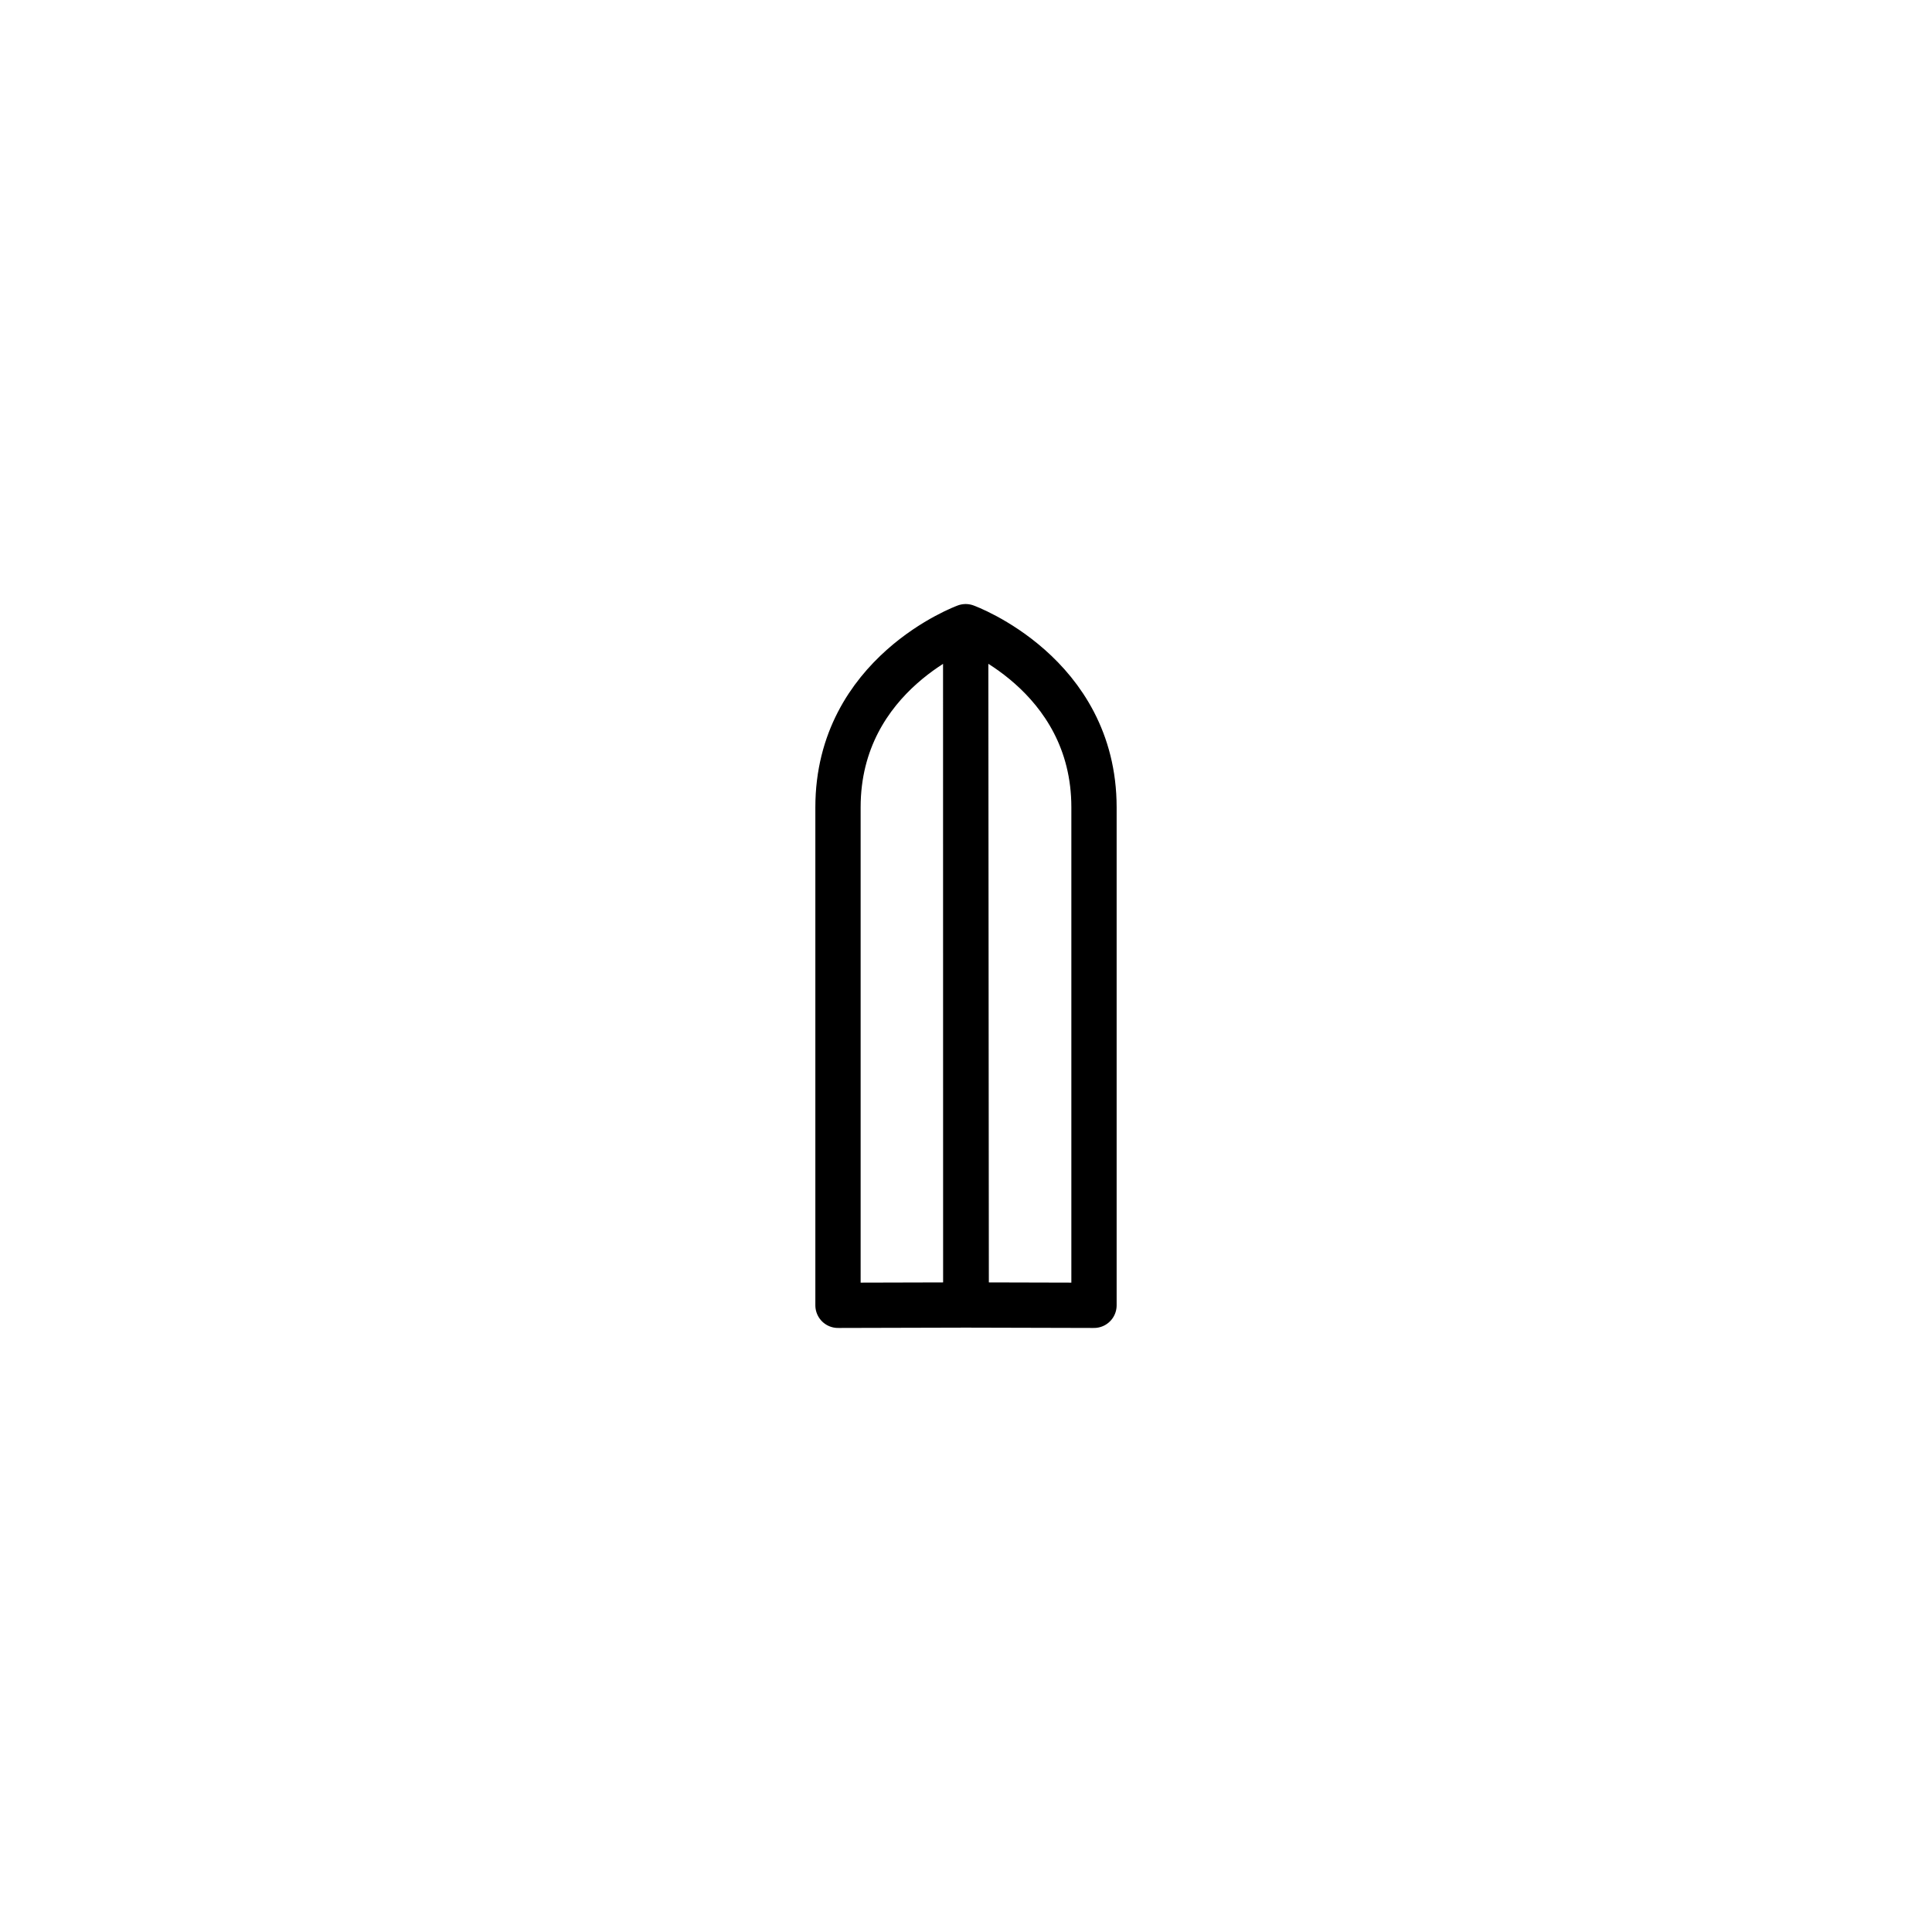
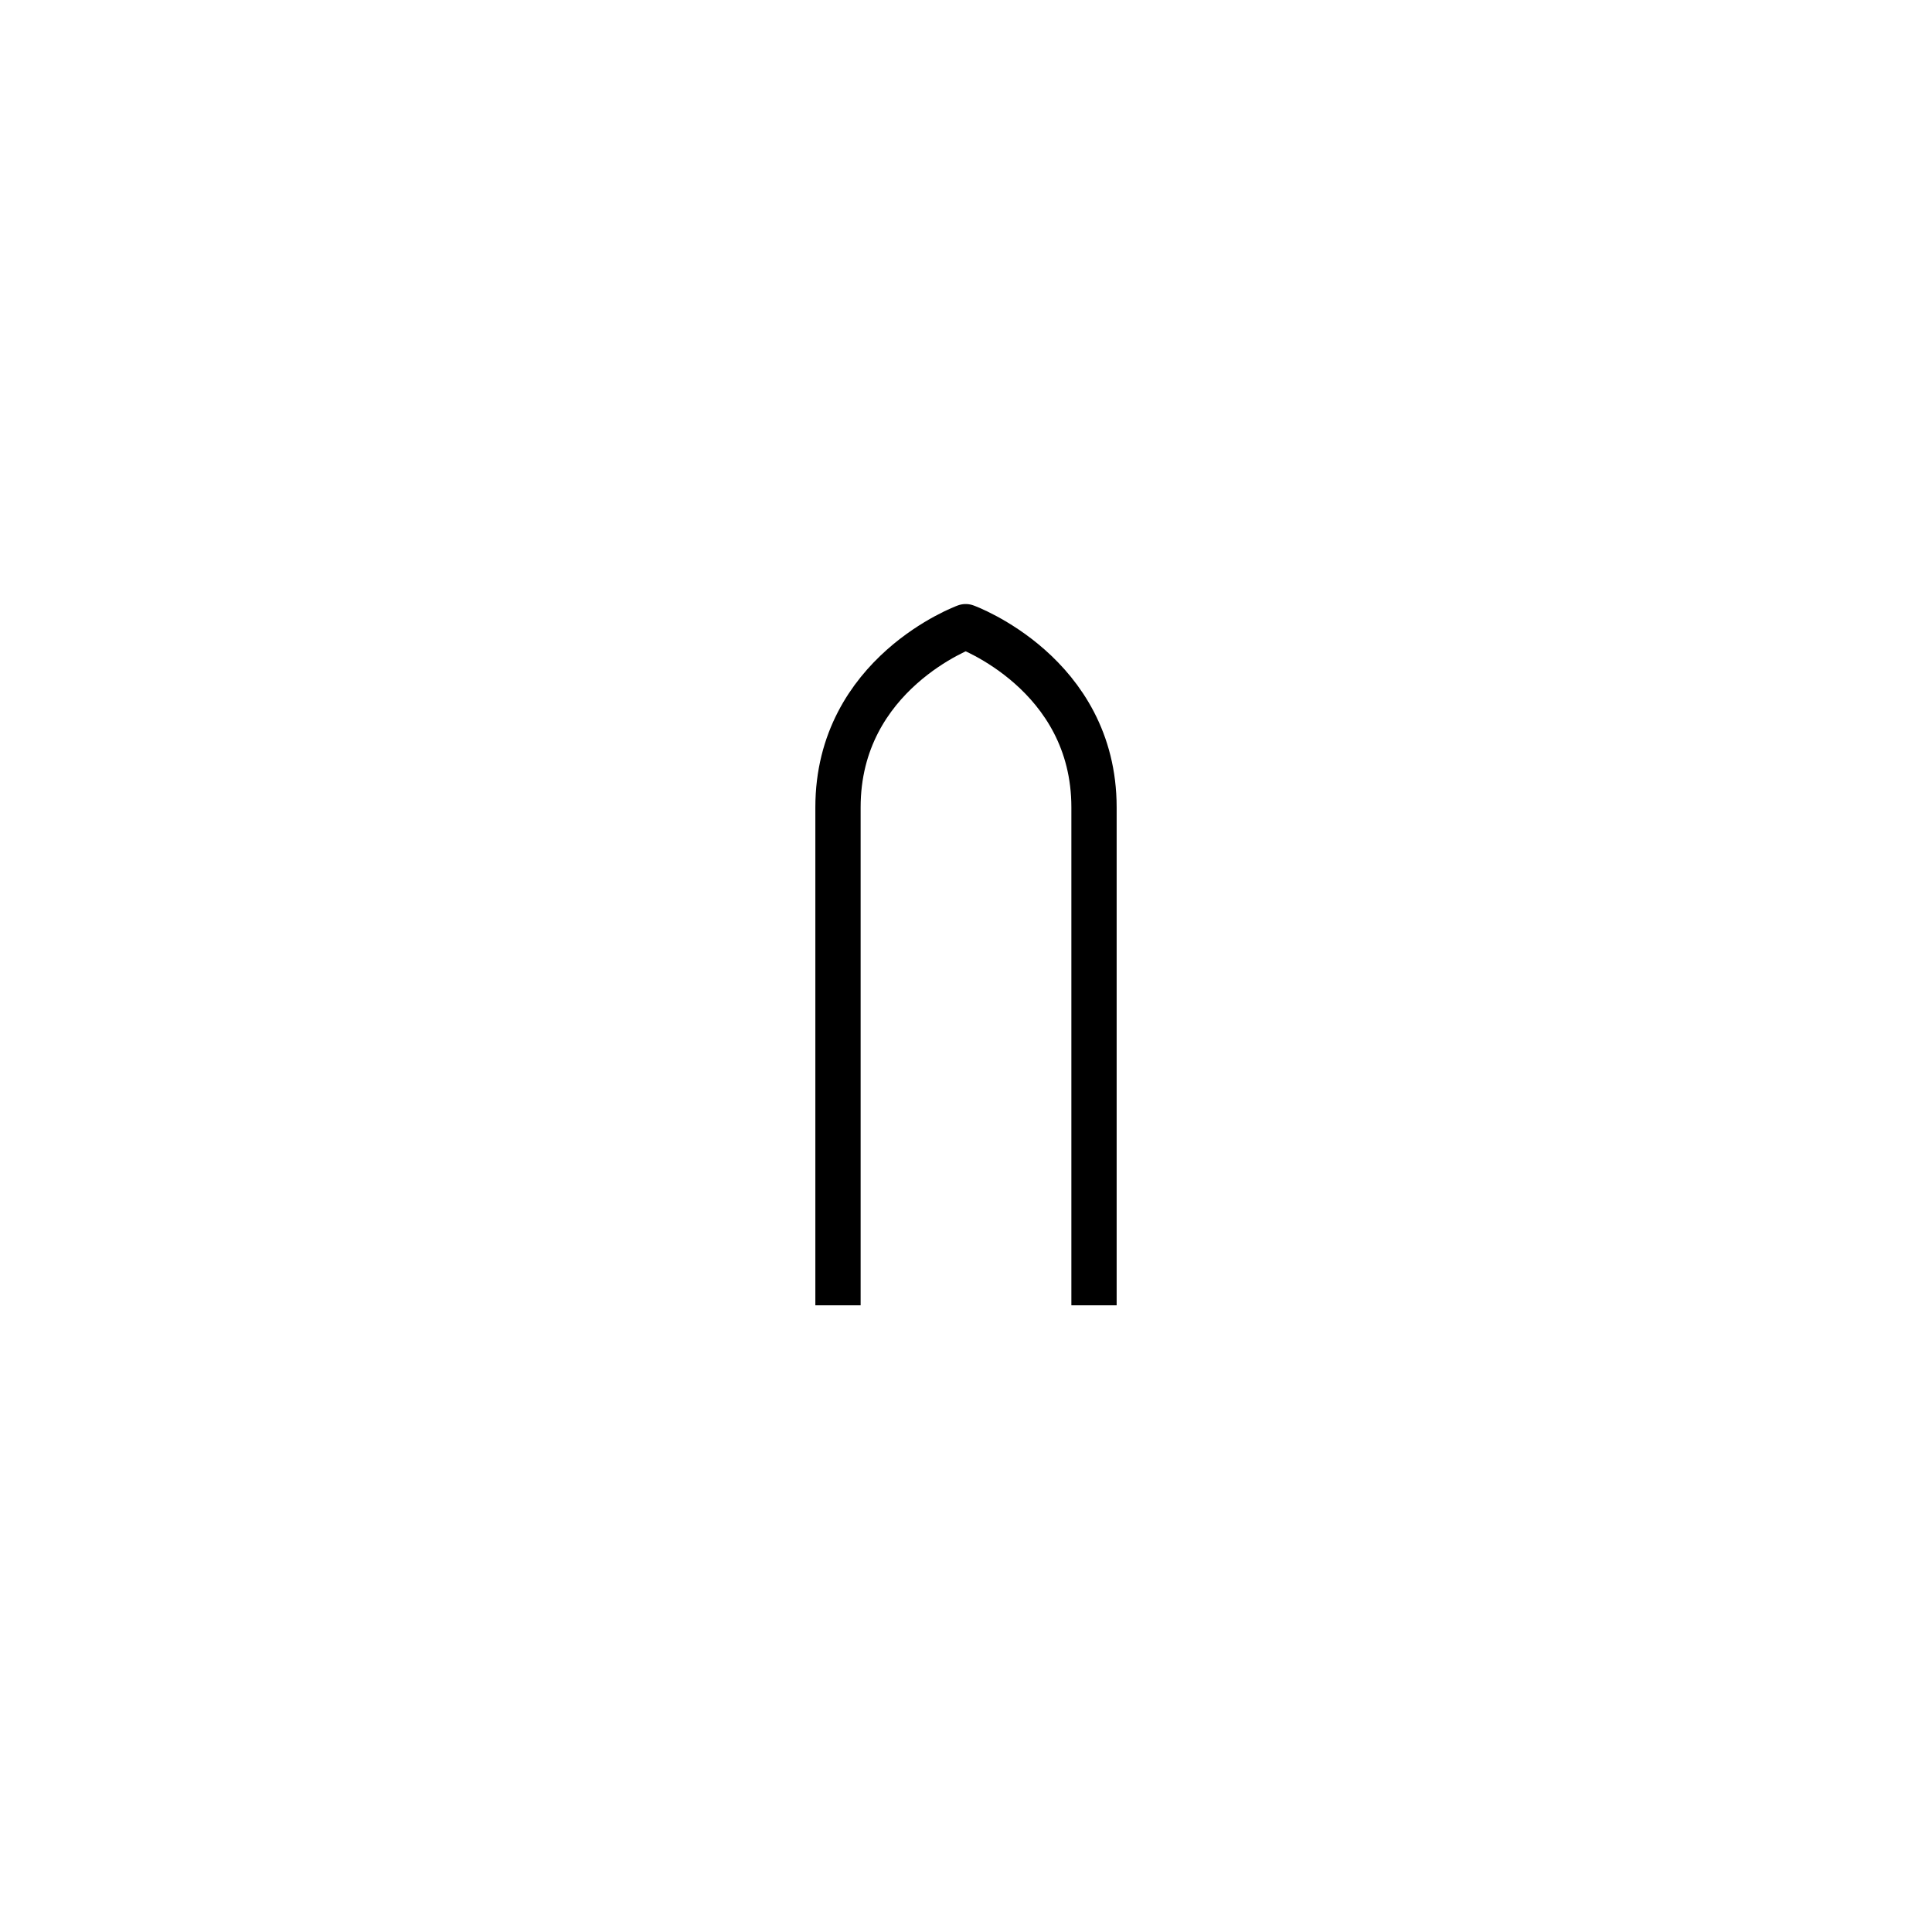
<svg xmlns="http://www.w3.org/2000/svg" width="128" height="128">
-   <path style="fill:none;stroke:#000000;stroke-width:3;stroke-linejoin:round" d="m 63.979,41.519 0.036,44.94 8.465,0.022 V 53.489 c 3e-6,-8.886 -8.502,-11.97 -8.502,-11.97 z m 0,0 c 0,0 -8.46,3.084 -8.46,11.97 v 32.992 l 8.465,-0.022 z" id="missile" />
+   <path style="fill:none;stroke:#000000;stroke-width:3;stroke-linejoin:round" d="M 72.481,86.481 V 53.489 c 3e-6,-8.886 -8.502,-11.97 -8.502,-11.97 0,0 -8.46,3.084 -8.46,11.969 v 32.992" id="missile" />
</svg>
